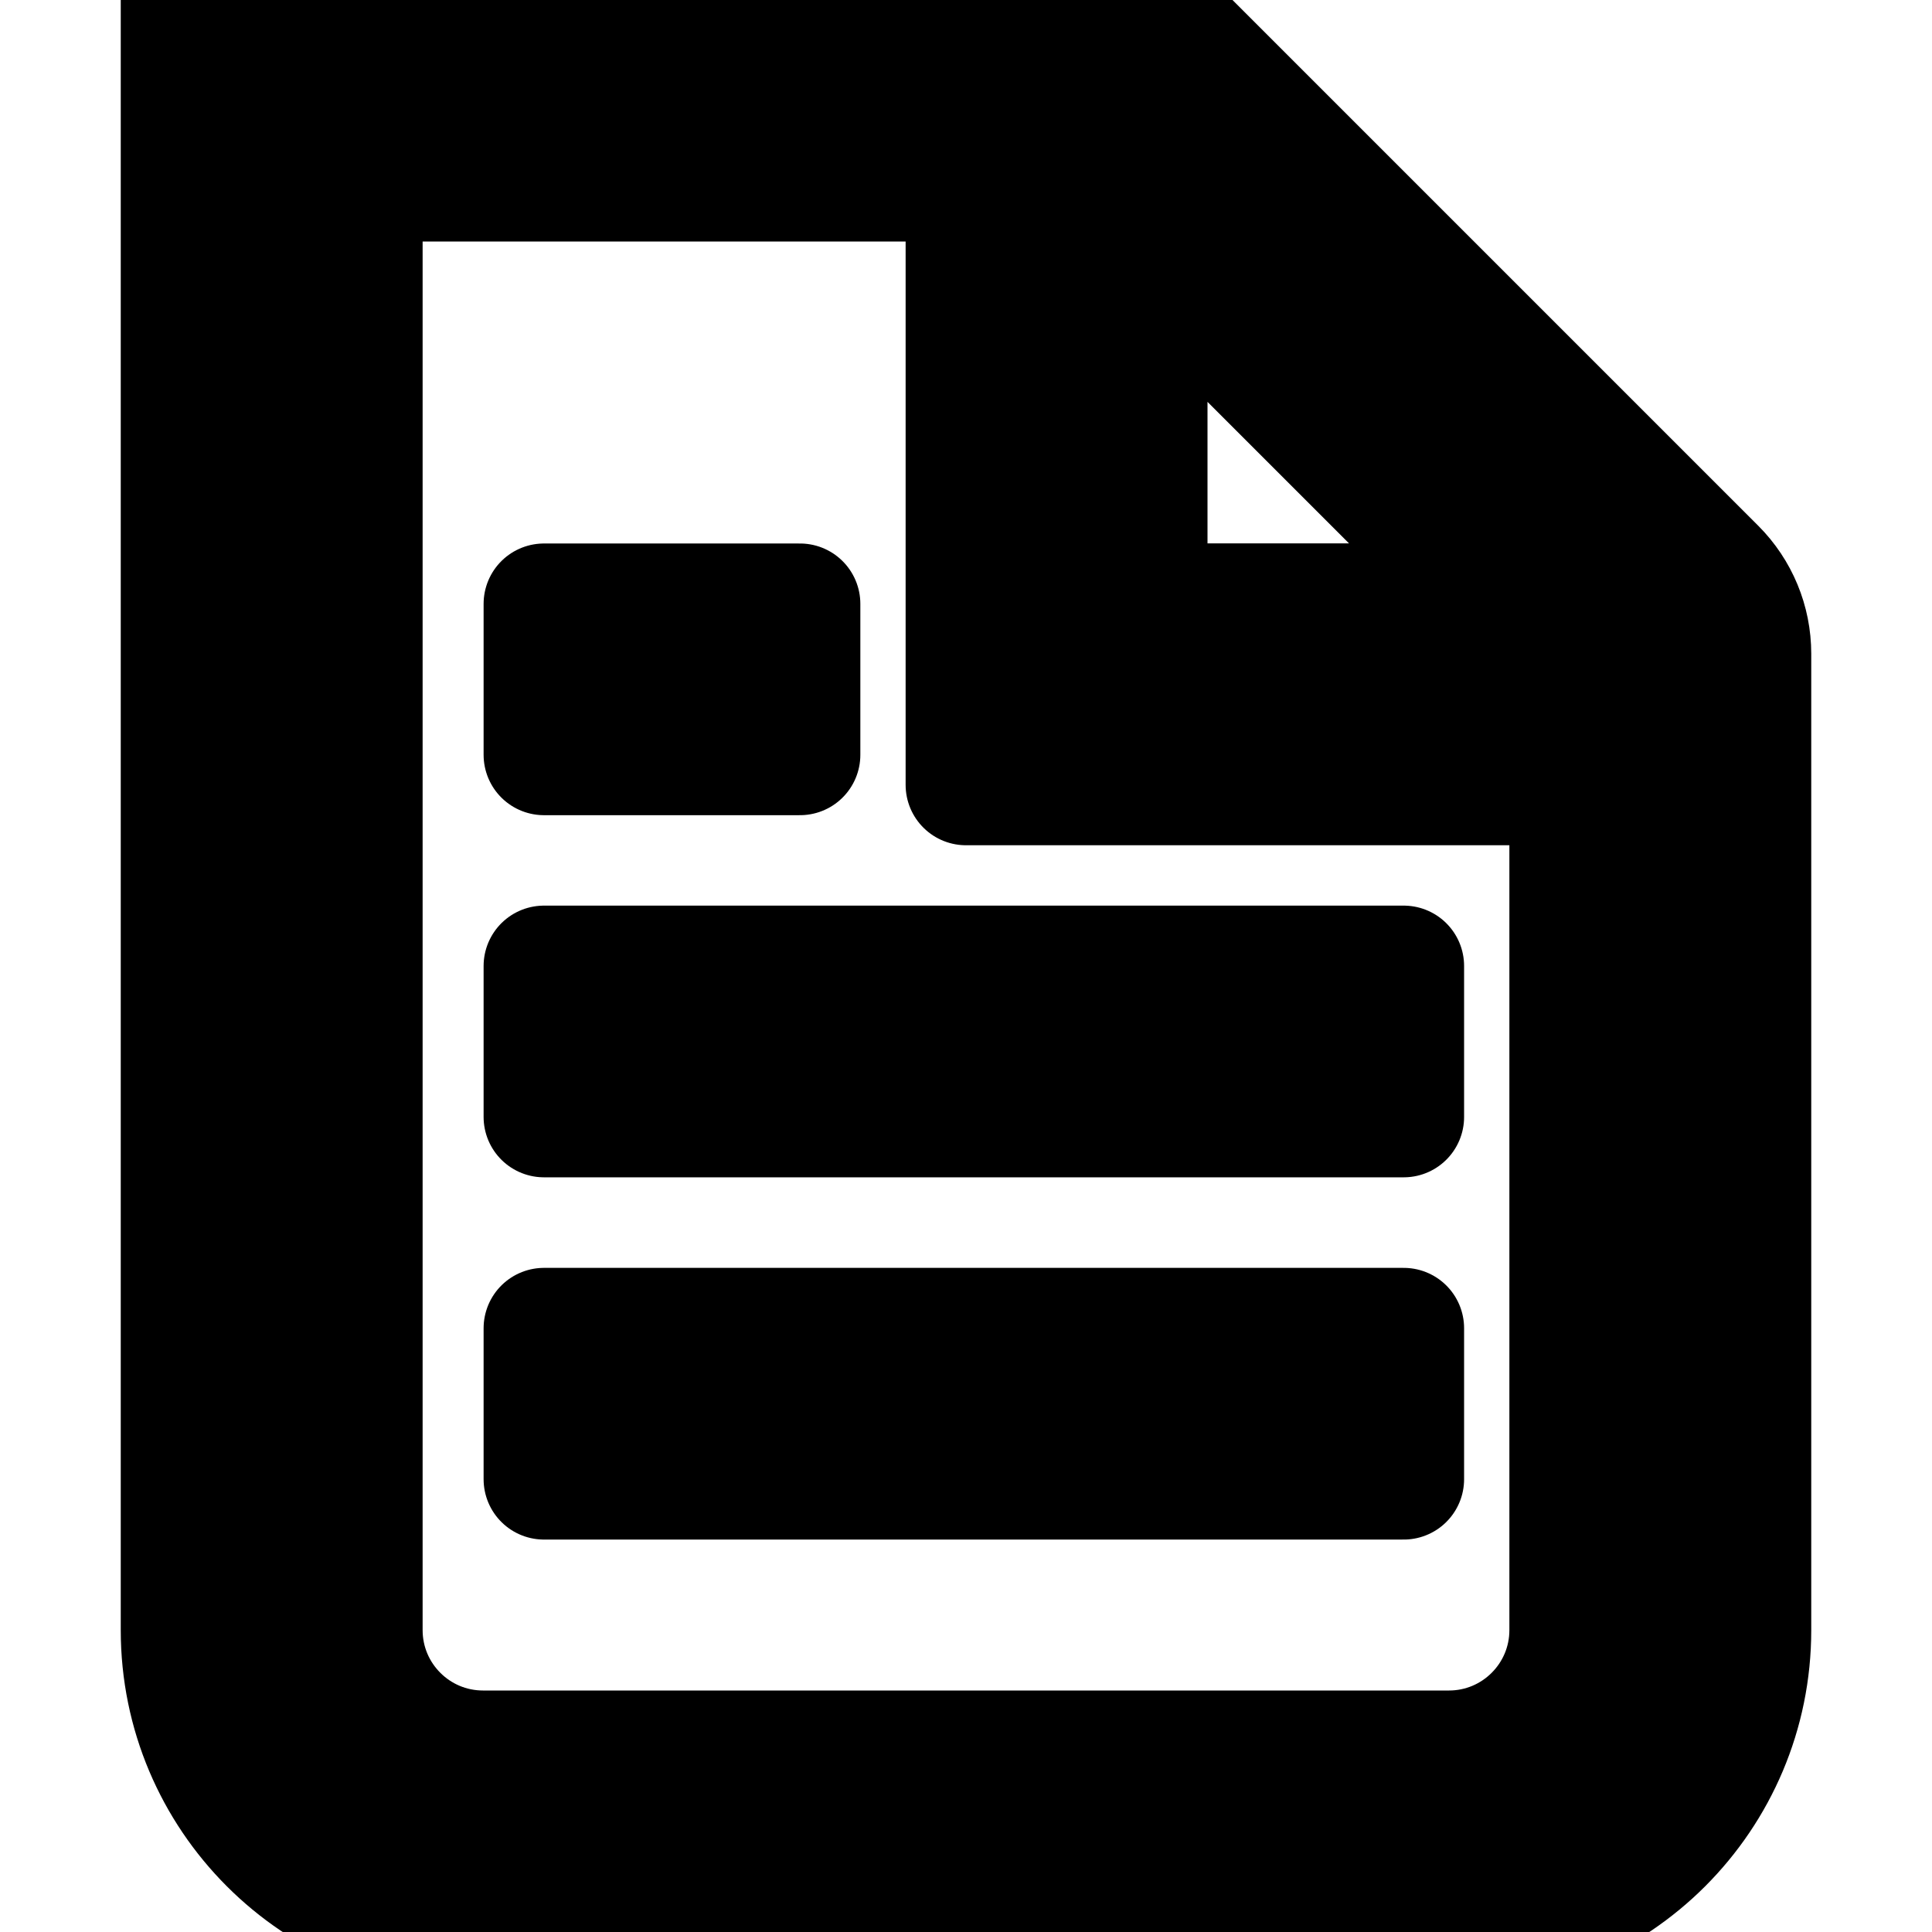
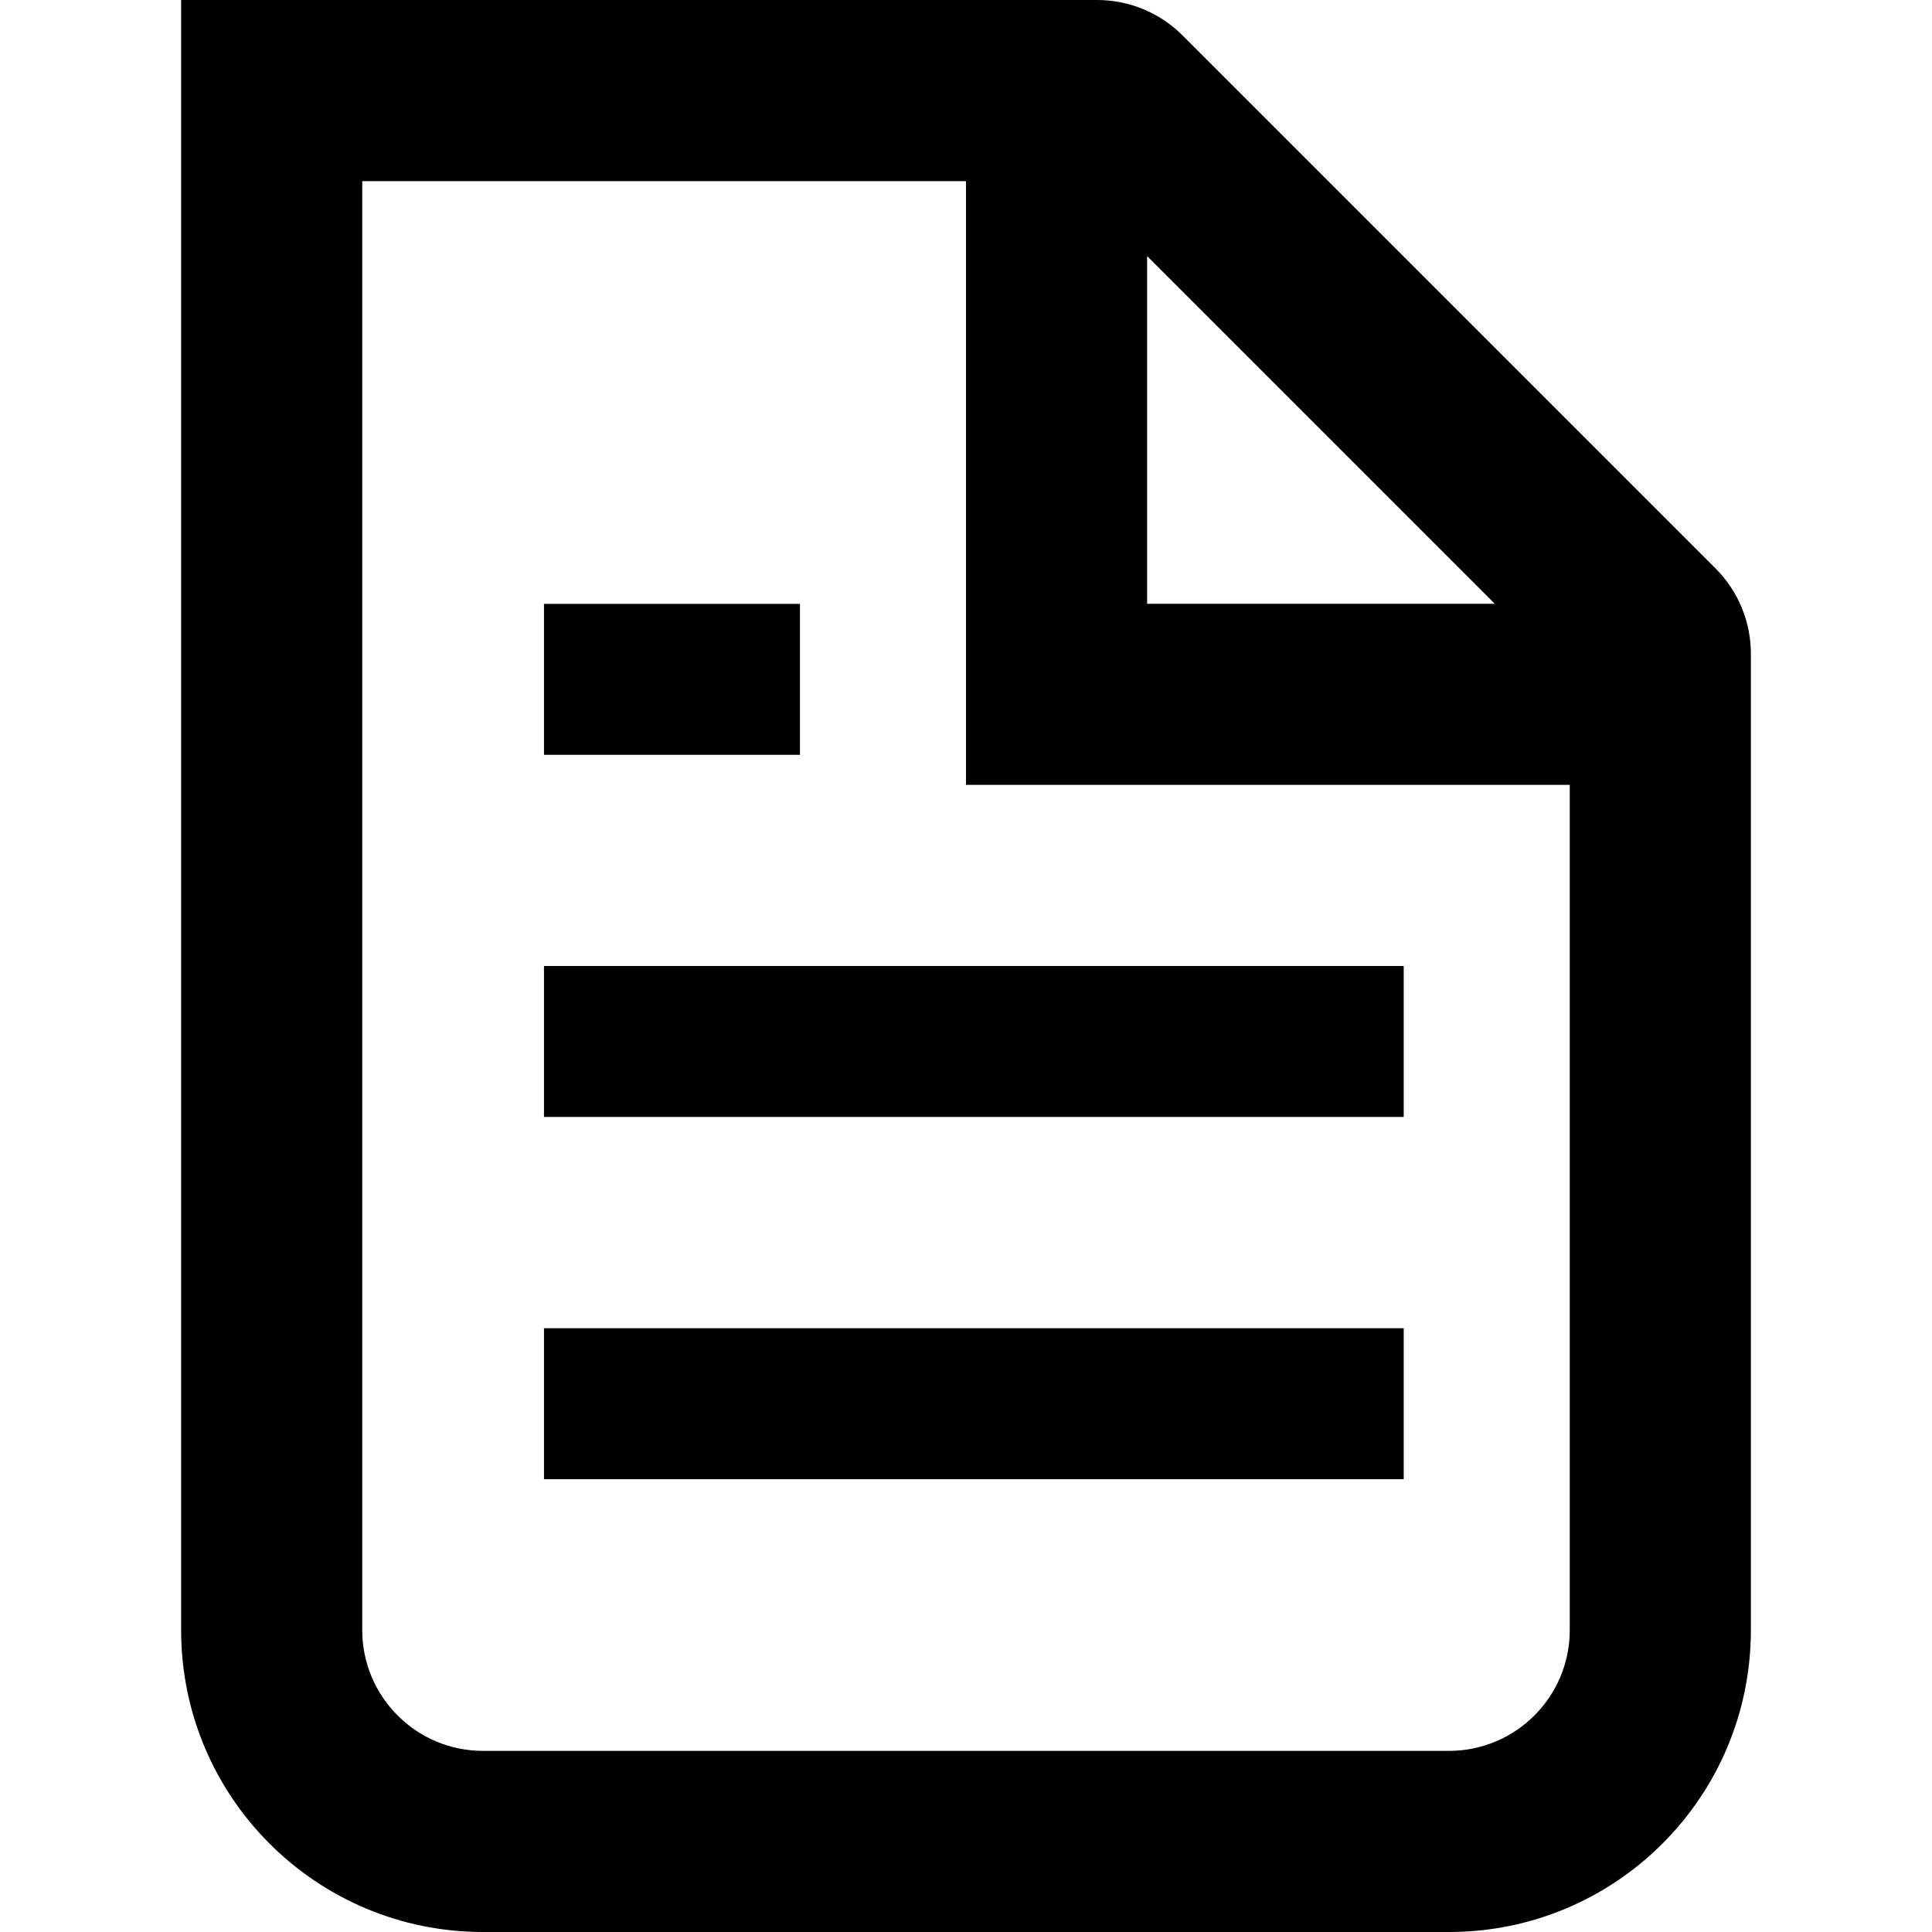
- <svg xmlns="http://www.w3.org/2000/svg" height="24" stroke-linejoin="round" viewBox="0 0 16 16" width="24" stroke="currentColor">
+ <svg xmlns="http://www.w3.org/2000/svg" height="24" stroke-linejoin="round" viewBox="0 0 16 16" width="24">
  <path fill-rule="evenodd" clip-rule="evenodd" d="M14.5 13.5V6.5V5.414C14.5 5.149 14.395 4.895 14.207 4.707L9.793 0.293C9.605 0.105 9.351 0 9.086 0H8H3H1.5V1.5V13.5C1.5 14.881 2.619 16 4 16H12C13.381 16 14.5 14.881 14.5 13.5ZM13 13.5V6.5H9.5H8V5V1.5H3V13.5C3 14.052 3.448 14.5 4 14.5H12C12.552 14.5 13 14.052 13 13.5ZM9.5 5V2.121L12.379 5H9.5ZM5.13 5.001H4.505V6.251H5.13H6H6.625V5.001H6H5.13ZM4.505 8H5.13H11H11.625V9.25H11H5.13H4.505V8ZM5.13 11H4.505V12.25H5.13H11H11.625V11H11H5.13Z" fill="currentColor" />
</svg>
